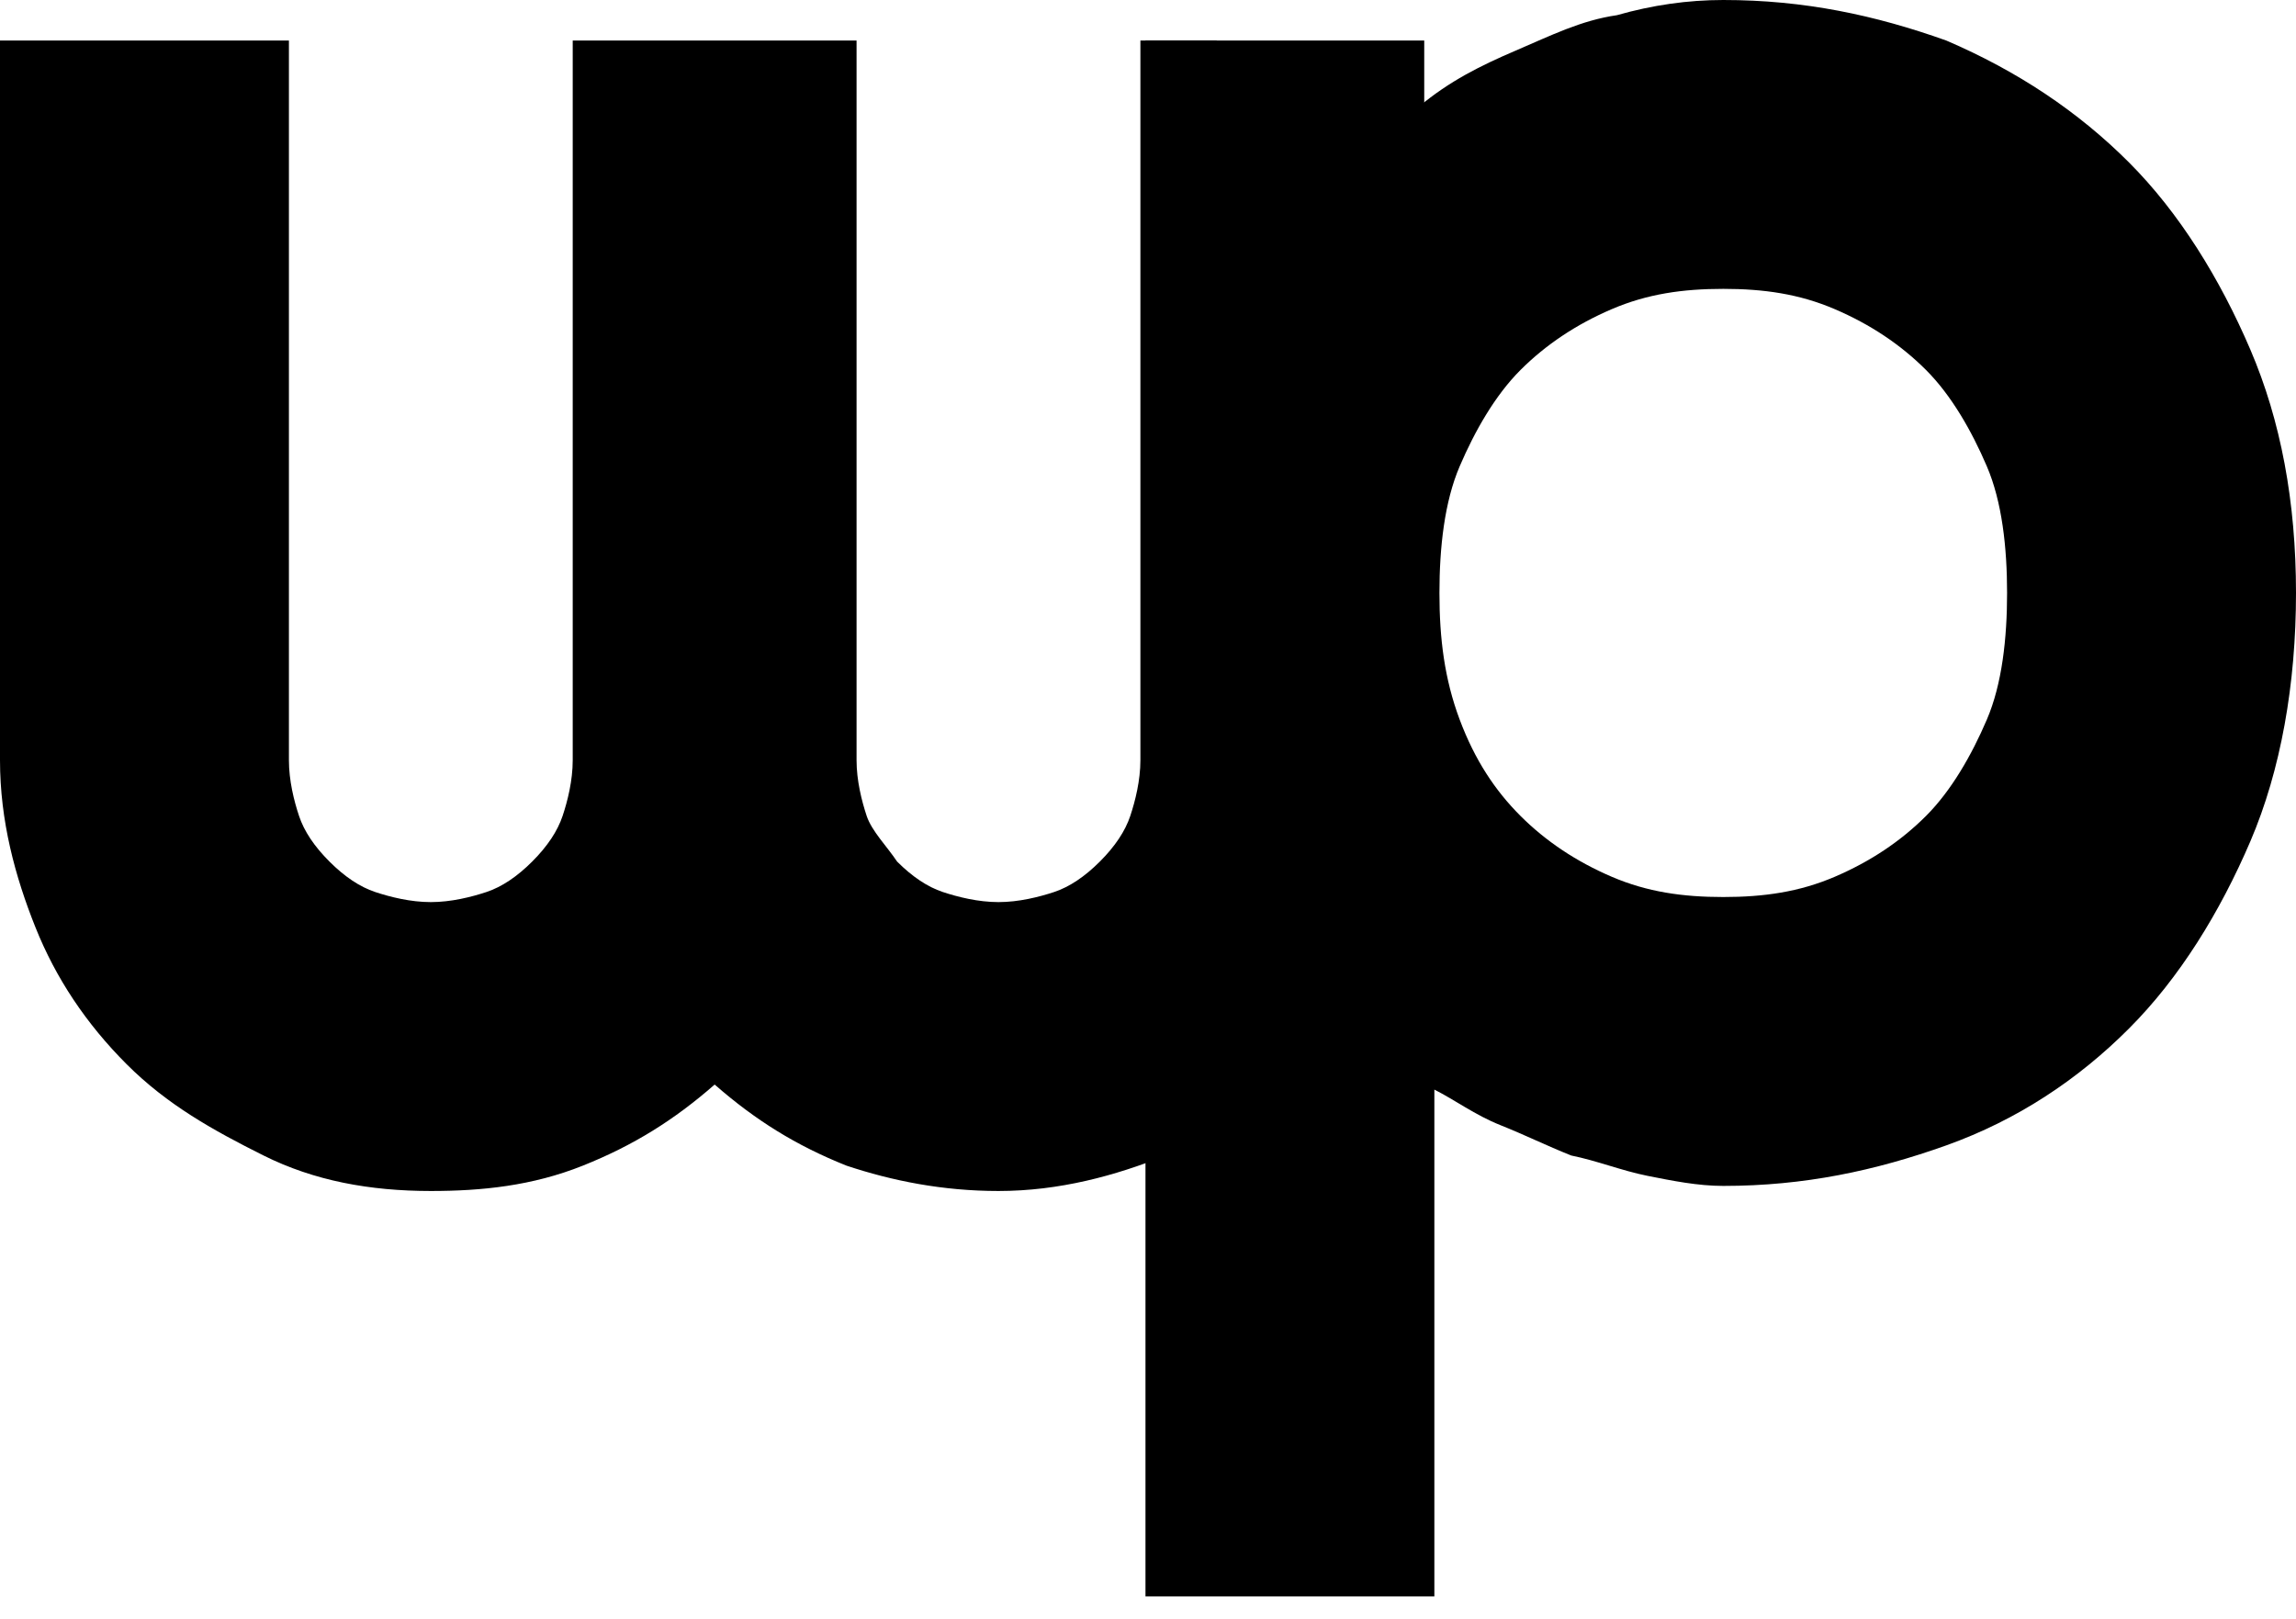
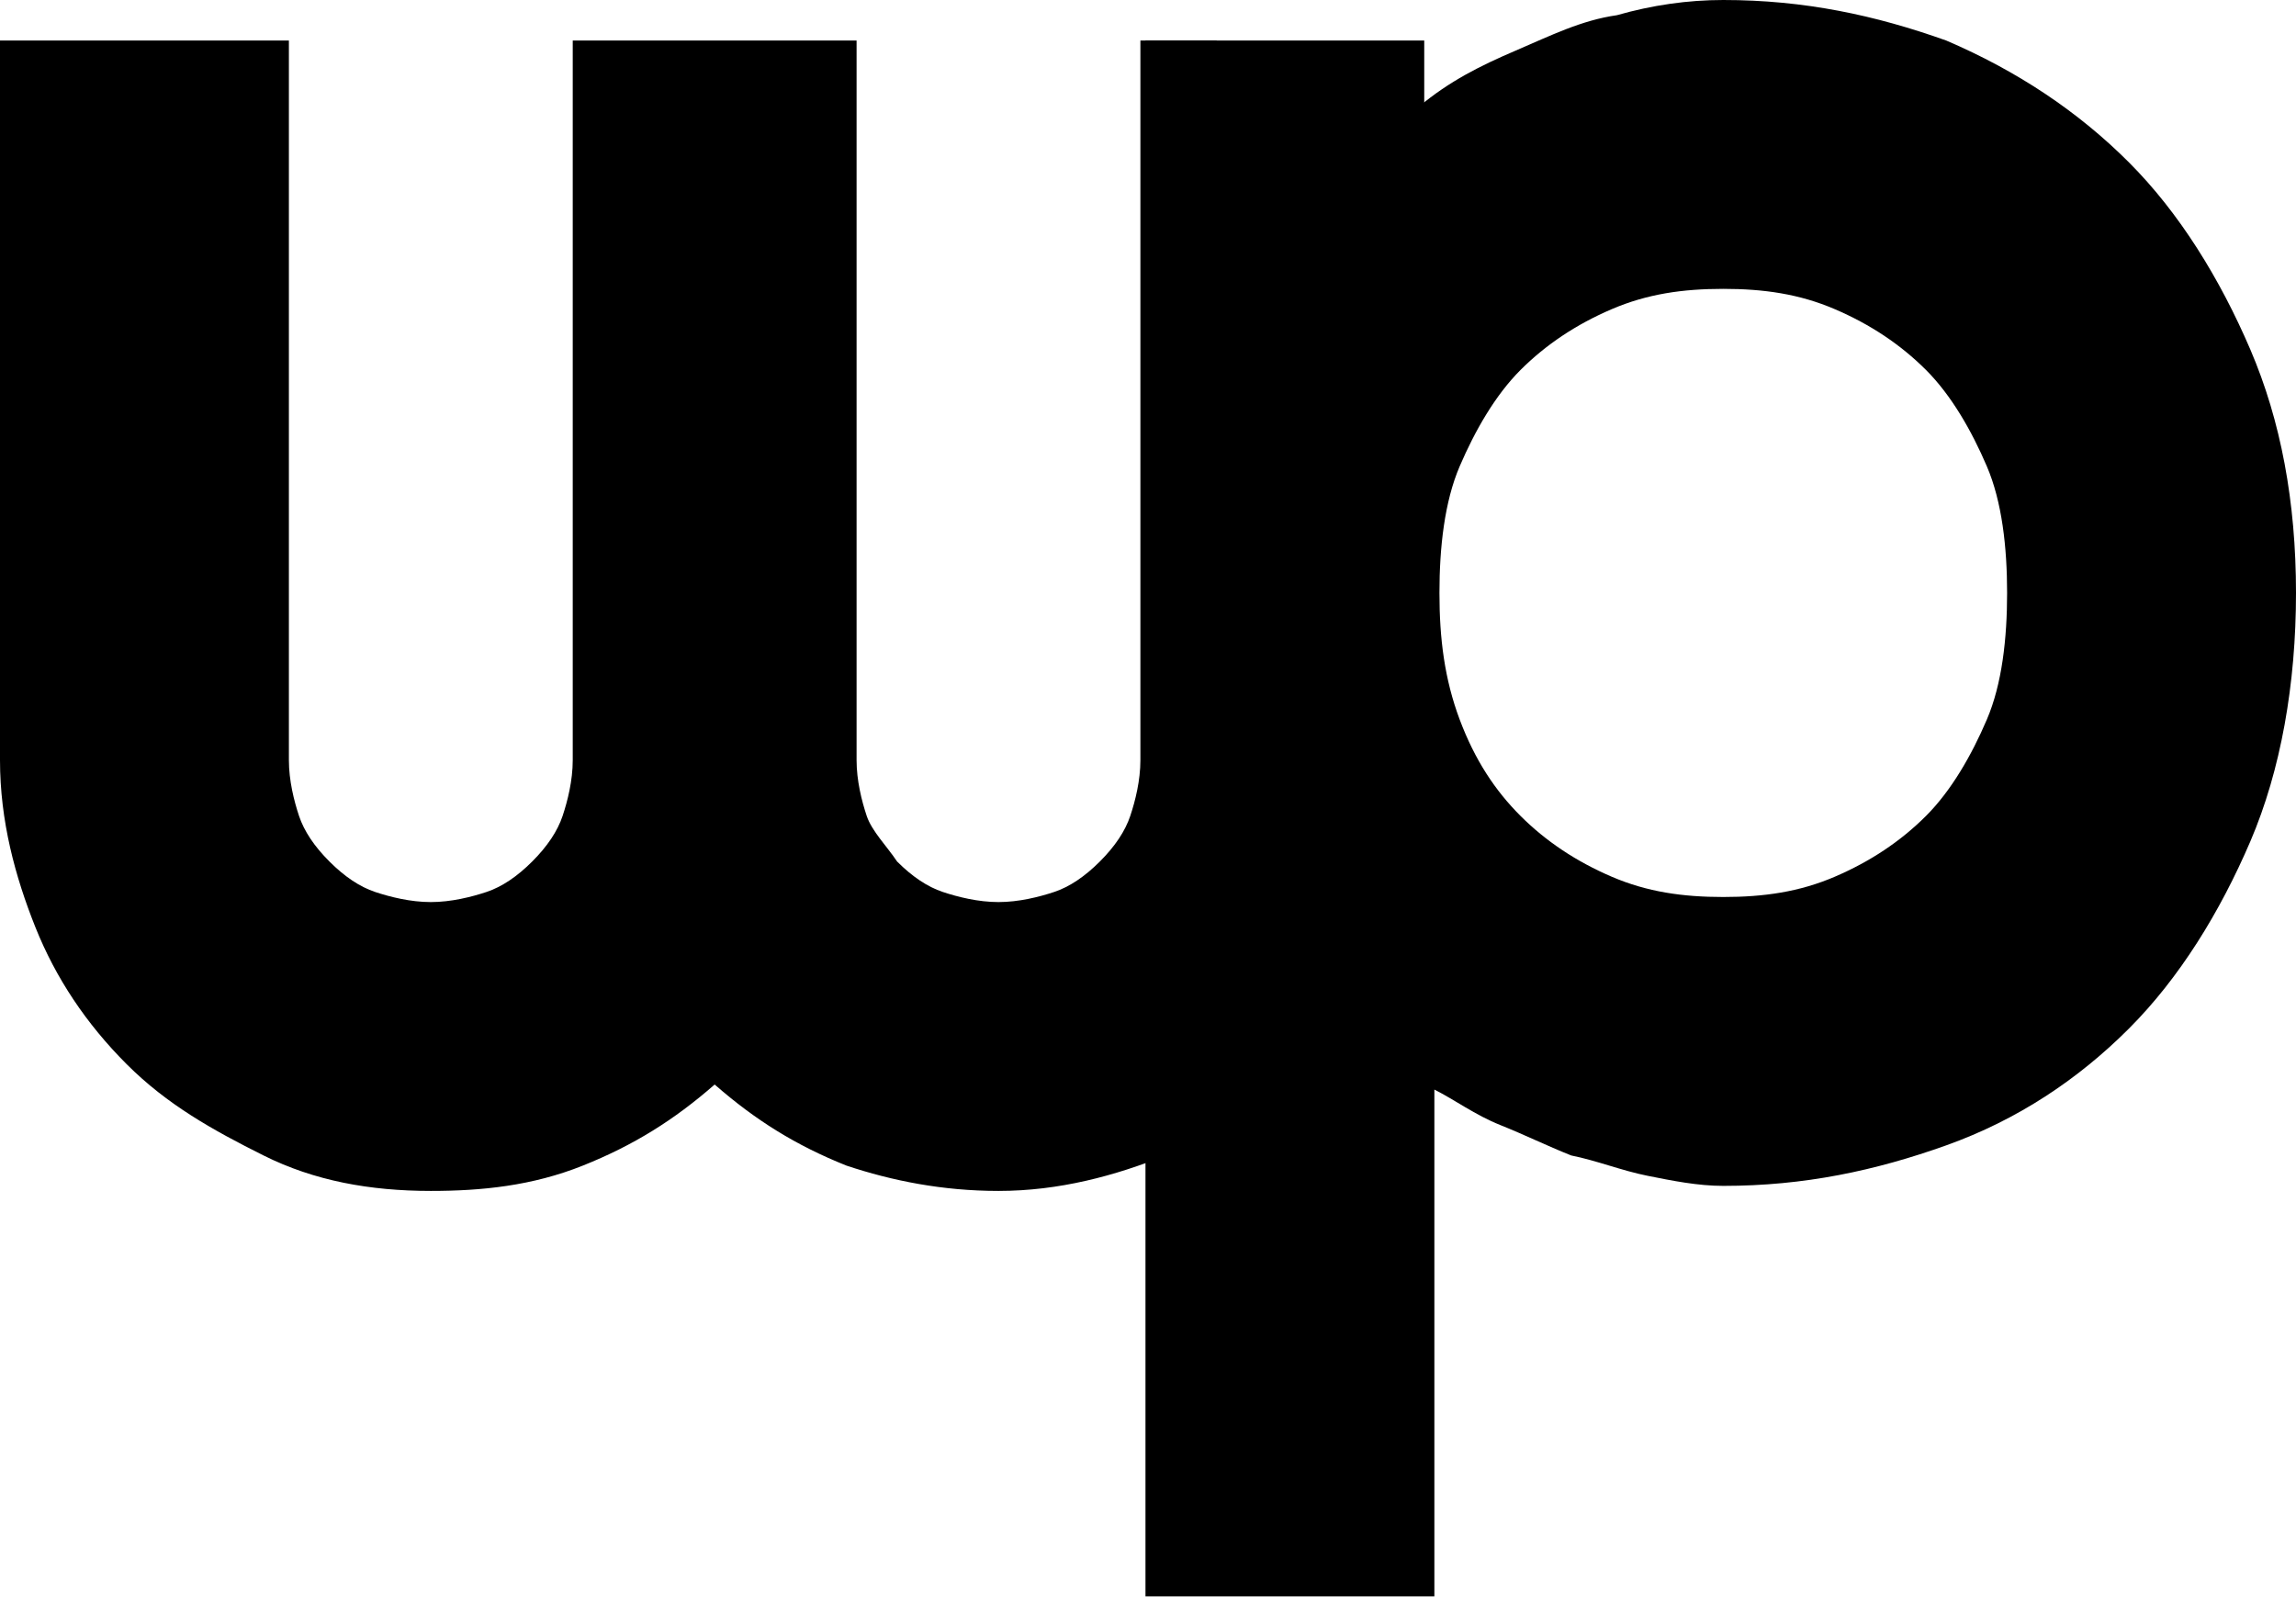
- <svg xmlns="http://www.w3.org/2000/svg" width="61" height="43" viewBox="0 0 61 43" fill="none">
-   <path d="M37.974 20.199C37.974 21.815 37.704 23.296 37.031 24.642C36.492 25.989 35.684 27.201 34.607 28.278C33.53 29.355 32.318 30.163 30.971 30.702C29.625 31.241 28.143 31.645 26.528 31.645C25.046 31.645 23.7 31.375 22.488 30.971C21.141 30.433 20.064 29.759 18.987 28.817C17.91 29.759 16.832 30.433 15.486 30.971C14.139 31.51 12.793 31.645 11.446 31.645C9.83 31.645 8.349 31.375 7.002 30.702C5.656 30.029 4.444 29.355 3.366 28.278C2.289 27.201 1.481 25.989 0.943 24.642C0.404 23.296 0 21.815 0 20.199V1.077H7.676V20.199C7.676 20.737 7.81 21.276 7.945 21.68C8.079 22.084 8.349 22.488 8.753 22.892C9.157 23.296 9.561 23.565 9.965 23.7C10.369 23.834 10.907 23.969 11.446 23.969C11.985 23.969 12.523 23.834 12.927 23.7C13.331 23.565 13.735 23.296 14.139 22.892C14.543 22.488 14.812 22.084 14.947 21.68C15.082 21.276 15.216 20.737 15.216 20.199V1.077H22.757V20.199C22.757 20.737 22.892 21.276 23.026 21.68C23.161 22.084 23.565 22.488 23.834 22.892C24.238 23.296 24.642 23.565 25.046 23.7C25.45 23.834 25.989 23.969 26.528 23.969C27.066 23.969 27.605 23.834 28.009 23.7C28.413 23.565 28.817 23.296 29.221 22.892C29.625 22.488 29.894 22.084 30.029 21.68C30.163 21.276 30.298 20.737 30.298 20.199V1.077H37.839V20.199H37.974Z" fill="black" />
-   <path d="M38.108 42.417H30.433V1.077H32.318L35.415 4.713C36.088 4.04 36.896 3.501 37.704 2.828C38.512 2.155 39.32 1.751 40.263 1.347C41.205 0.943 42.013 0.539 42.956 0.404C43.898 0.135 44.841 0 45.784 0C47.938 0 49.823 0.404 51.709 1.077C53.594 1.885 55.21 2.962 56.556 4.309C57.903 5.656 58.98 7.406 59.788 9.291C60.596 11.177 61 13.331 61 15.755C61 18.179 60.596 20.468 59.788 22.353C58.98 24.238 57.903 25.989 56.556 27.335C55.21 28.682 53.594 29.759 51.709 30.433C49.823 31.106 47.938 31.51 45.784 31.51C45.11 31.51 44.437 31.375 43.764 31.241C43.09 31.106 42.417 30.837 41.744 30.702C41.071 30.433 40.532 30.163 39.859 29.894C39.185 29.625 38.647 29.221 38.108 28.951V42.417V42.417ZM53.324 15.755C53.324 14.543 53.19 13.331 52.786 12.389C52.382 11.446 51.843 10.503 51.17 9.83C50.497 9.157 49.689 8.618 48.746 8.214C47.803 7.81 46.861 7.675 45.784 7.675C44.706 7.675 43.764 7.81 42.821 8.214C41.879 8.618 41.071 9.157 40.397 9.83C39.724 10.503 39.185 11.446 38.781 12.389C38.377 13.331 38.243 14.543 38.243 15.755C38.243 16.967 38.377 18.044 38.781 19.121C39.185 20.199 39.724 21.007 40.397 21.68C41.071 22.353 41.879 22.892 42.821 23.296C43.764 23.7 44.706 23.834 45.784 23.834C46.861 23.834 47.803 23.7 48.746 23.296C49.689 22.892 50.497 22.353 51.17 21.68C51.843 21.007 52.382 20.064 52.786 19.121C53.19 18.179 53.324 16.967 53.324 15.755Z" fill="black" />
+ <svg xmlns="http://www.w3.org/2000/svg" width="80" height="56" viewBox="0 0 80 56" fill="none">
+   <path d="M49.801 26.49C49.801 28.609 49.448 30.552 48.565 32.318C47.859 34.084 46.799 35.673 45.386 37.086C43.974 38.499 42.384 39.559 40.618 40.265C38.852 40.971 36.91 41.501 34.79 41.501C32.848 41.501 31.082 41.148 29.492 40.618C27.726 39.912 26.314 39.029 24.901 37.793C23.488 39.029 22.075 39.912 20.309 40.618C18.543 41.325 16.777 41.501 15.011 41.501C12.892 41.501 10.949 41.148 9.183 40.265C7.417 39.382 5.828 38.499 4.415 37.086C3.002 35.673 1.943 34.084 1.236 32.318C0.53 30.552 0 28.609 0 26.49V1.413H10.066V26.49C10.066 27.197 10.243 27.903 10.419 28.433C10.596 28.962 10.949 29.492 11.479 30.022C12.009 30.552 12.539 30.905 13.068 31.082C13.598 31.258 14.305 31.435 15.011 31.435C15.717 31.435 16.424 31.258 16.954 31.082C17.483 30.905 18.013 30.552 18.543 30.022C19.073 29.492 19.426 28.962 19.603 28.433C19.779 27.903 19.956 27.197 19.956 26.49V1.413H29.846V26.49C29.846 27.197 30.022 27.903 30.199 28.433C30.375 28.962 30.905 29.492 31.258 30.022C31.788 30.552 32.318 30.905 32.848 31.082C33.377 31.258 34.084 31.435 34.79 31.435C35.497 31.435 36.203 31.258 36.733 31.082C37.263 30.905 37.792 30.552 38.322 30.022C38.852 29.492 39.205 28.962 39.382 28.433C39.559 27.903 39.735 27.197 39.735 26.49V1.413H49.625V26.49H49.801Z" fill="black" />
+   <path d="M49.978 55.629H39.912V1.413H42.384L46.446 6.181C47.329 5.298 48.389 4.592 49.448 3.709C50.508 2.826 51.567 2.296 52.804 1.766C54.04 1.236 55.099 0.706 56.336 0.53C57.572 0.177 58.808 0 60.044 0C62.87 0 65.342 0.53 67.815 1.413C70.287 2.472 72.406 3.885 74.172 5.651C75.938 7.417 77.351 9.713 78.411 12.185C79.47 14.658 80 17.483 80 20.662C80 23.841 79.47 26.843 78.411 29.316C77.351 31.788 75.938 34.084 74.172 35.85C72.406 37.616 70.287 39.029 67.815 39.912C65.342 40.795 62.87 41.325 60.044 41.325C59.161 41.325 58.278 41.148 57.395 40.971C56.512 40.795 55.629 40.441 54.746 40.265C53.863 39.912 53.157 39.559 52.274 39.205C51.391 38.852 50.684 38.322 49.978 37.969V55.629V55.629ZM69.934 20.662C69.934 19.073 69.757 17.483 69.227 16.247C68.698 15.011 67.991 13.775 67.108 12.892C66.225 12.009 65.166 11.302 63.929 10.773C62.693 10.243 61.457 10.066 60.044 10.066C58.631 10.066 57.395 10.243 56.159 10.773C54.923 11.302 53.863 12.009 52.98 12.892C52.097 13.775 51.391 15.011 50.861 16.247C50.331 17.483 50.155 19.073 50.155 20.662C50.155 22.252 50.331 23.665 50.861 25.077C51.391 26.49 52.097 27.55 52.98 28.433C53.863 29.316 54.923 30.022 56.159 30.552C57.395 31.082 58.631 31.258 60.044 31.258C61.457 31.258 62.693 31.082 63.929 30.552C65.166 30.022 66.225 29.316 67.108 28.433C67.991 27.55 68.698 26.314 69.227 25.077C69.757 23.841 69.934 22.252 69.934 20.662Z" fill="black" />
</svg>
